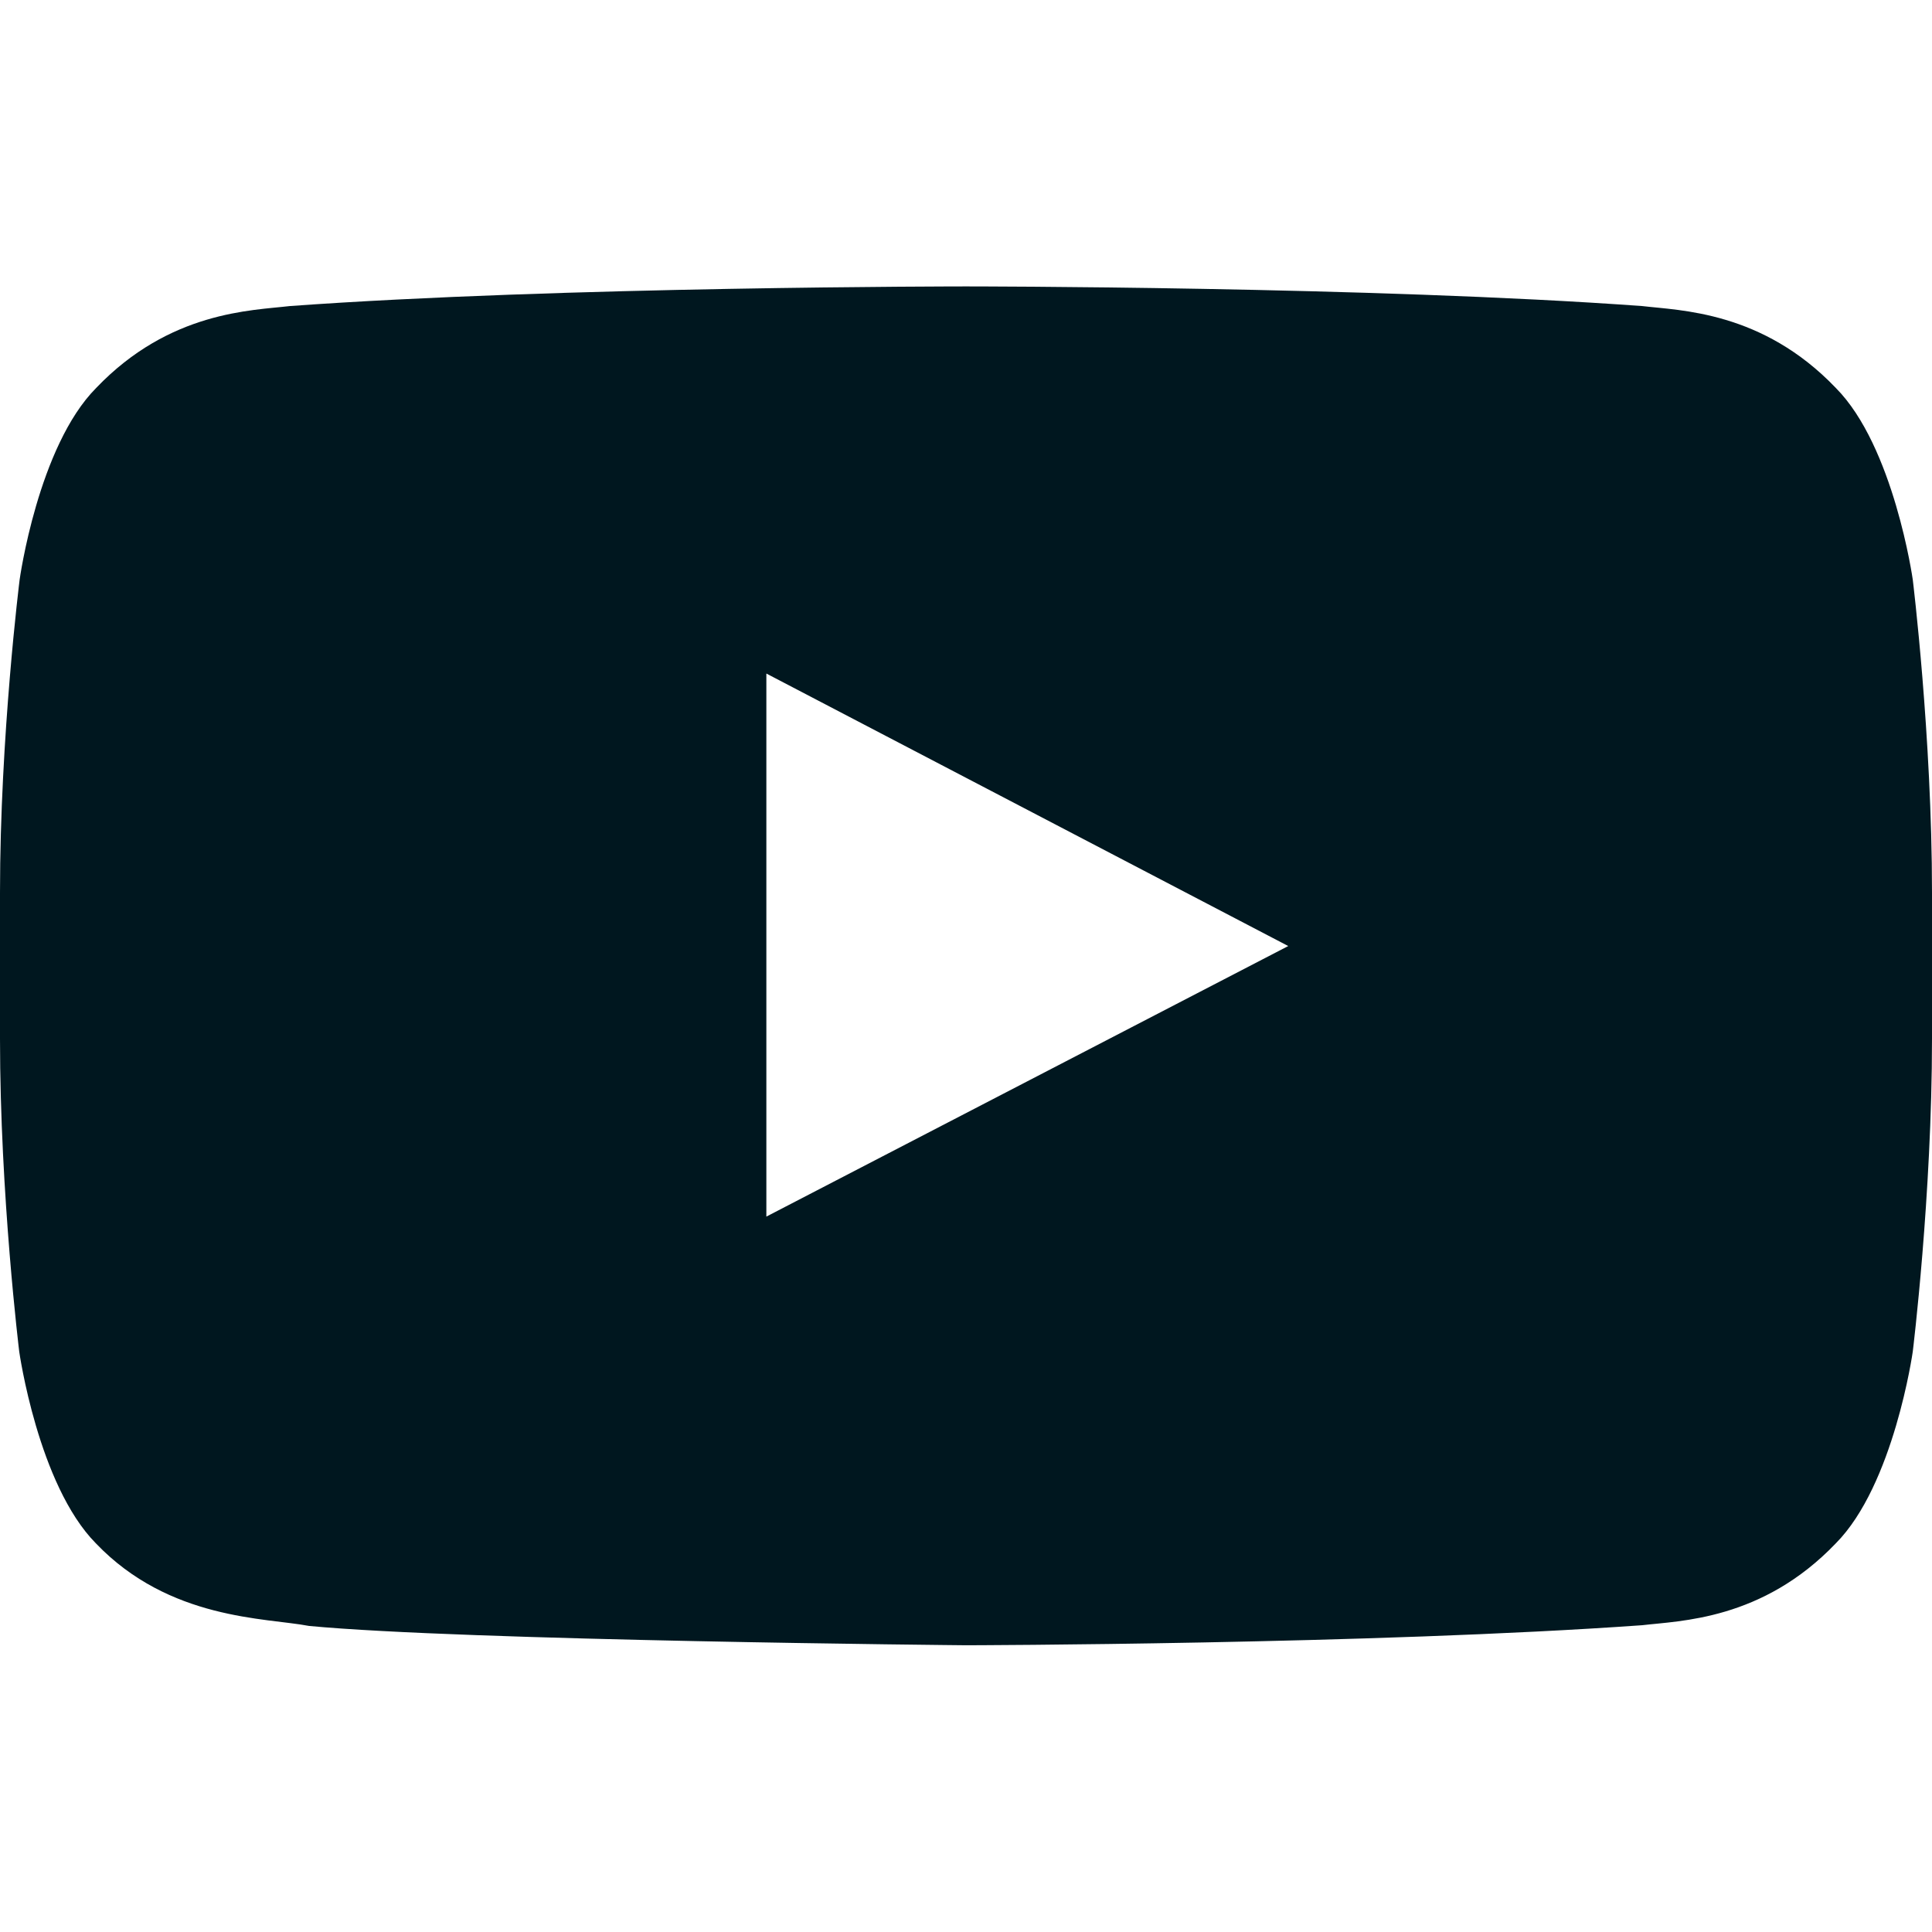
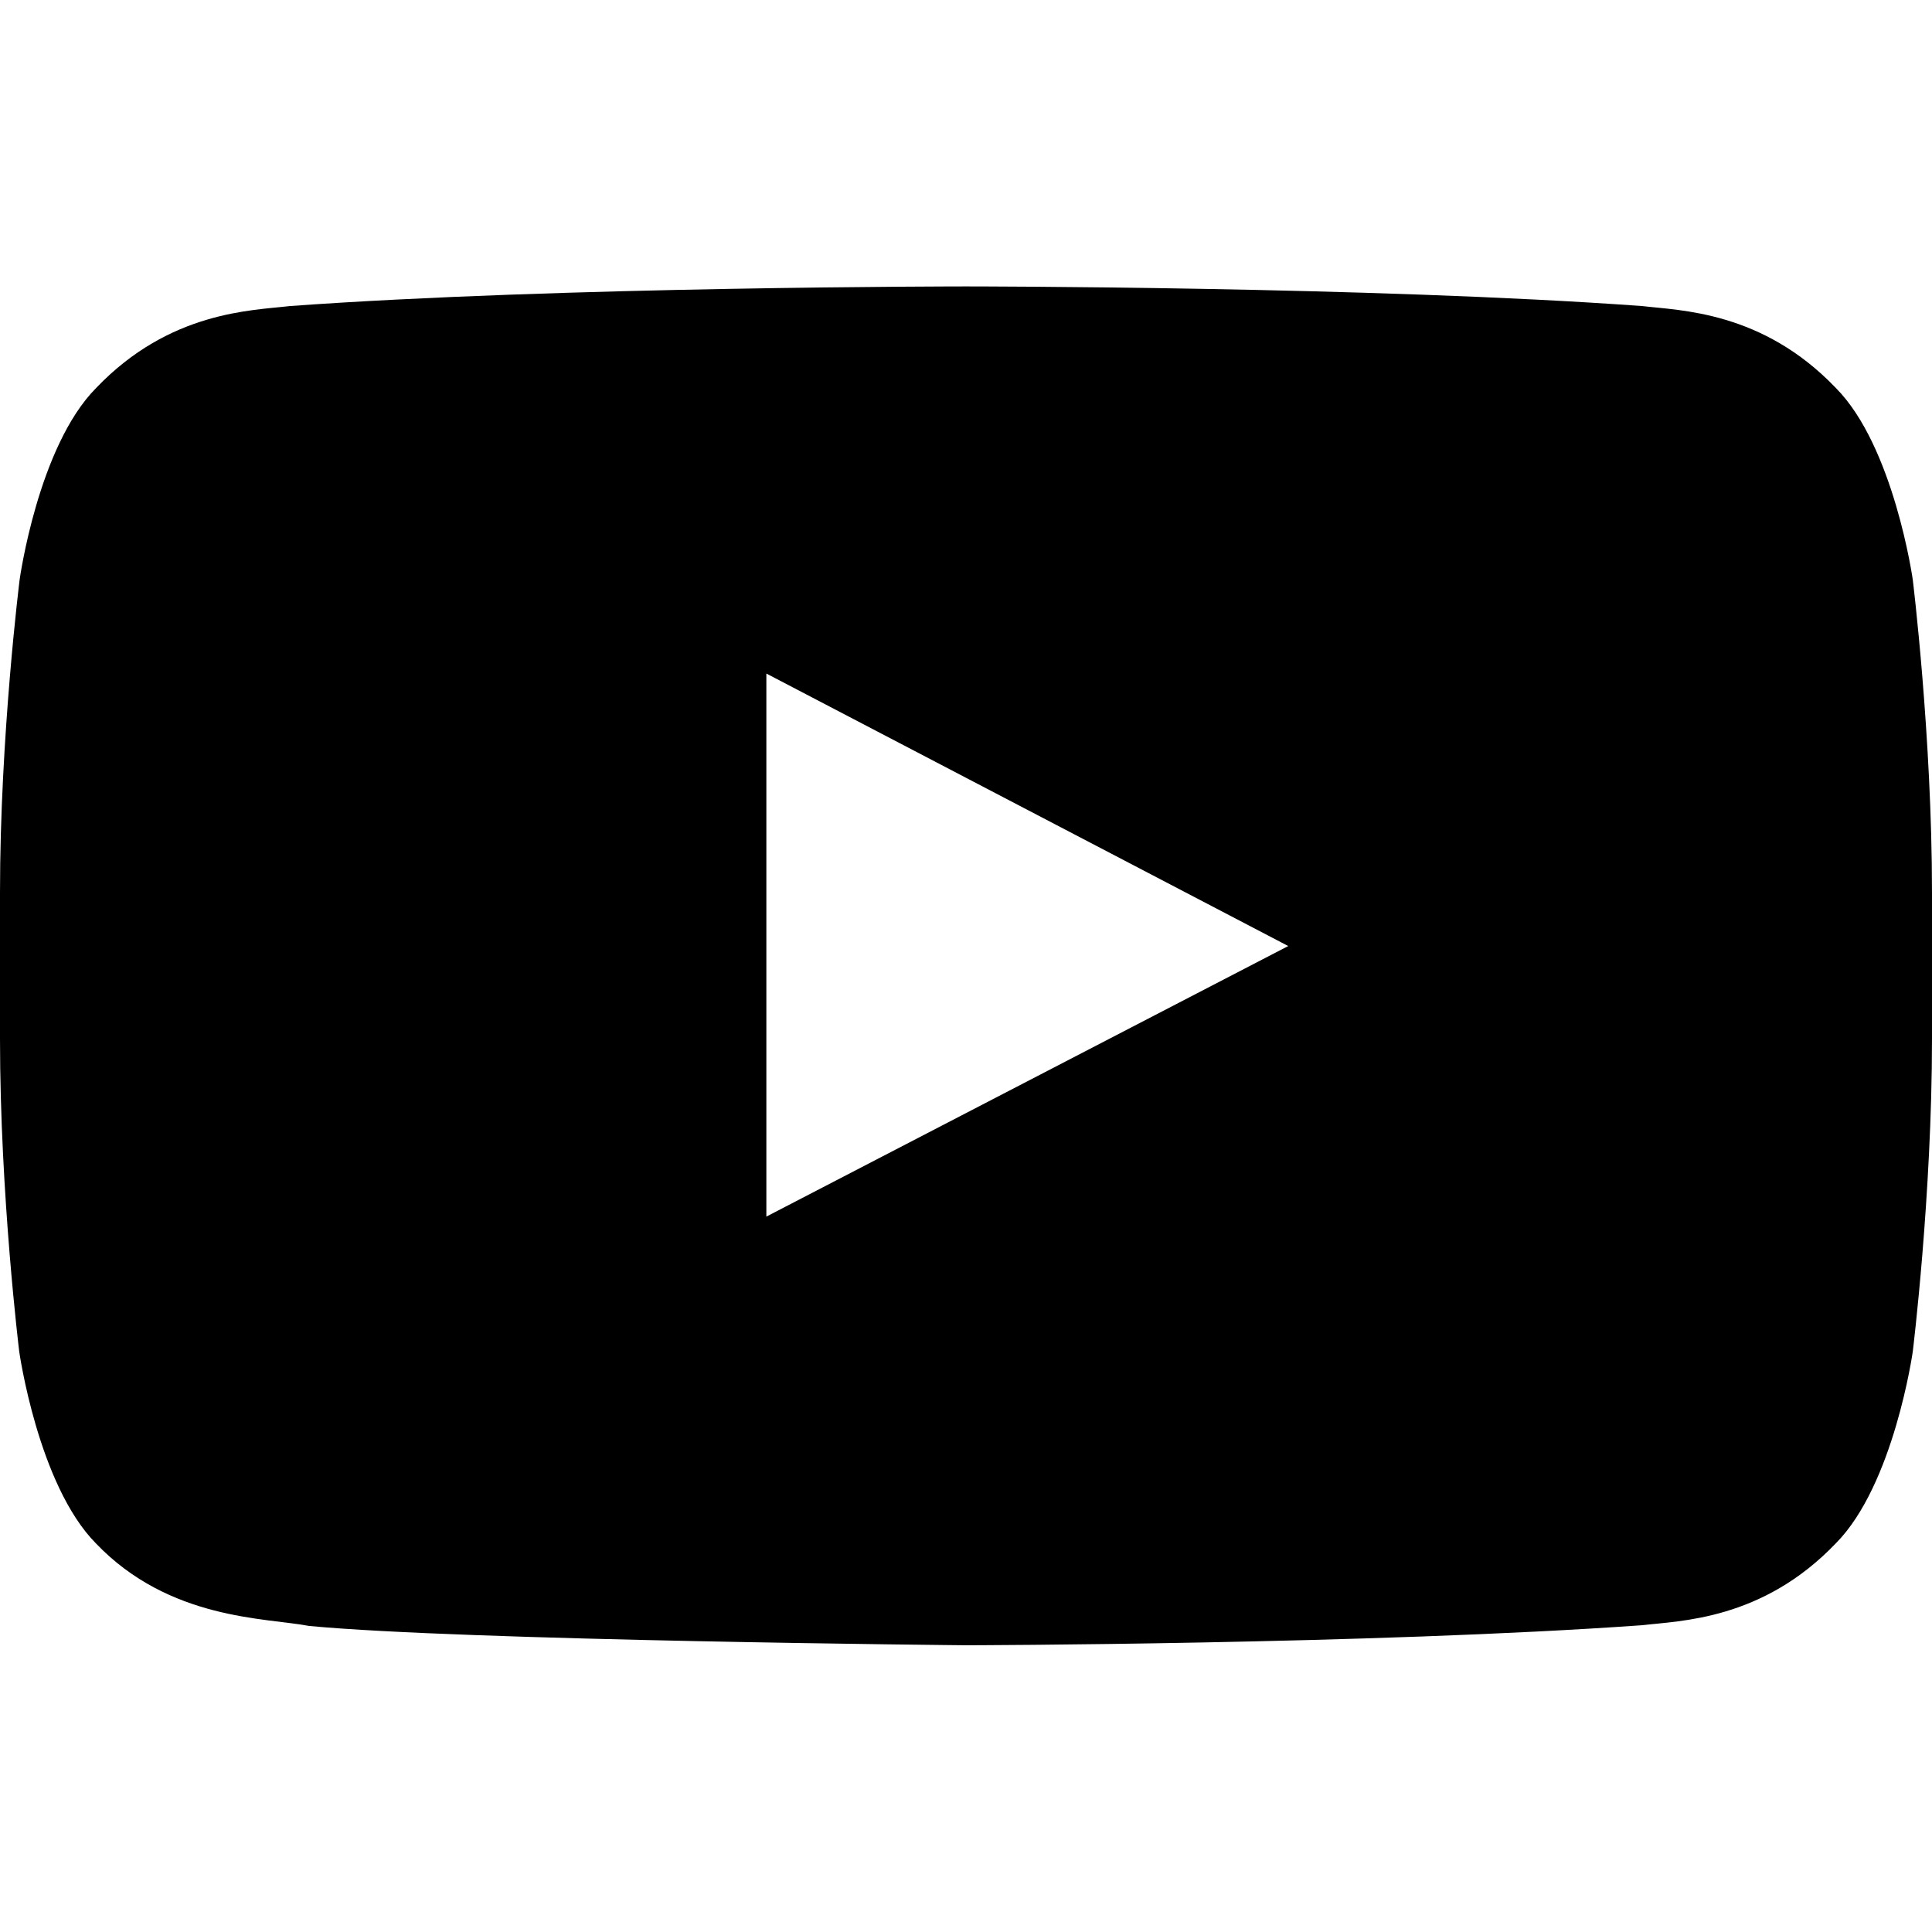
<svg xmlns="http://www.w3.org/2000/svg" width="24" height="24" viewBox="0 0 24 24" fill="none">
-   <path d="M23.761 7.2C23.761 7.2 23.527 5.545 22.805 4.819C21.891 3.863 20.869 3.858 20.4 3.802C17.044 3.558 12.005 3.558 12.005 3.558H11.995C11.995 3.558 6.956 3.558 3.6 3.802C3.131 3.858 2.109 3.863 1.195 4.819C0.473 5.545 0.244 7.2 0.244 7.2C0.244 7.2 0 9.145 0 11.086V12.905C0 14.845 0.239 16.791 0.239 16.791C0.239 16.791 0.473 18.445 1.191 19.172C2.105 20.128 3.305 20.095 3.839 20.198C5.761 20.381 12 20.438 12 20.438C12 20.438 17.044 20.428 20.4 20.189C20.869 20.133 21.891 20.128 22.805 19.172C23.527 18.445 23.761 16.791 23.761 16.791C23.761 16.791 24 14.85 24 12.905V11.086C24 9.145 23.761 7.2 23.761 7.2ZM9.52 15.113V8.367L16.003 11.752L9.52 15.113Z" fill="#00171F" />
+   <path d="M23.761 7.2C23.761 7.2 23.527 5.545 22.805 4.819C21.891 3.863 20.869 3.858 20.4 3.802C17.044 3.558 12.005 3.558 12.005 3.558H11.995C11.995 3.558 6.956 3.558 3.6 3.802C3.131 3.858 2.109 3.863 1.195 4.819C0.473 5.545 0.244 7.2 0.244 7.2C0.244 7.2 0 9.145 0 11.086V12.905C0 14.845 0.239 16.791 0.239 16.791C0.239 16.791 0.473 18.445 1.191 19.172C2.105 20.128 3.305 20.095 3.839 20.198C5.761 20.381 12 20.438 12 20.438C12 20.438 17.044 20.428 20.4 20.189C20.869 20.133 21.891 20.128 22.805 19.172C23.527 18.445 23.761 16.791 23.761 16.791C23.761 16.791 24 14.85 24 12.905V11.086C24 9.145 23.761 7.2 23.761 7.2ZM9.52 15.113V8.367L16.003 11.752L9.52 15.113Z" fill="currentColor" />
</svg>
